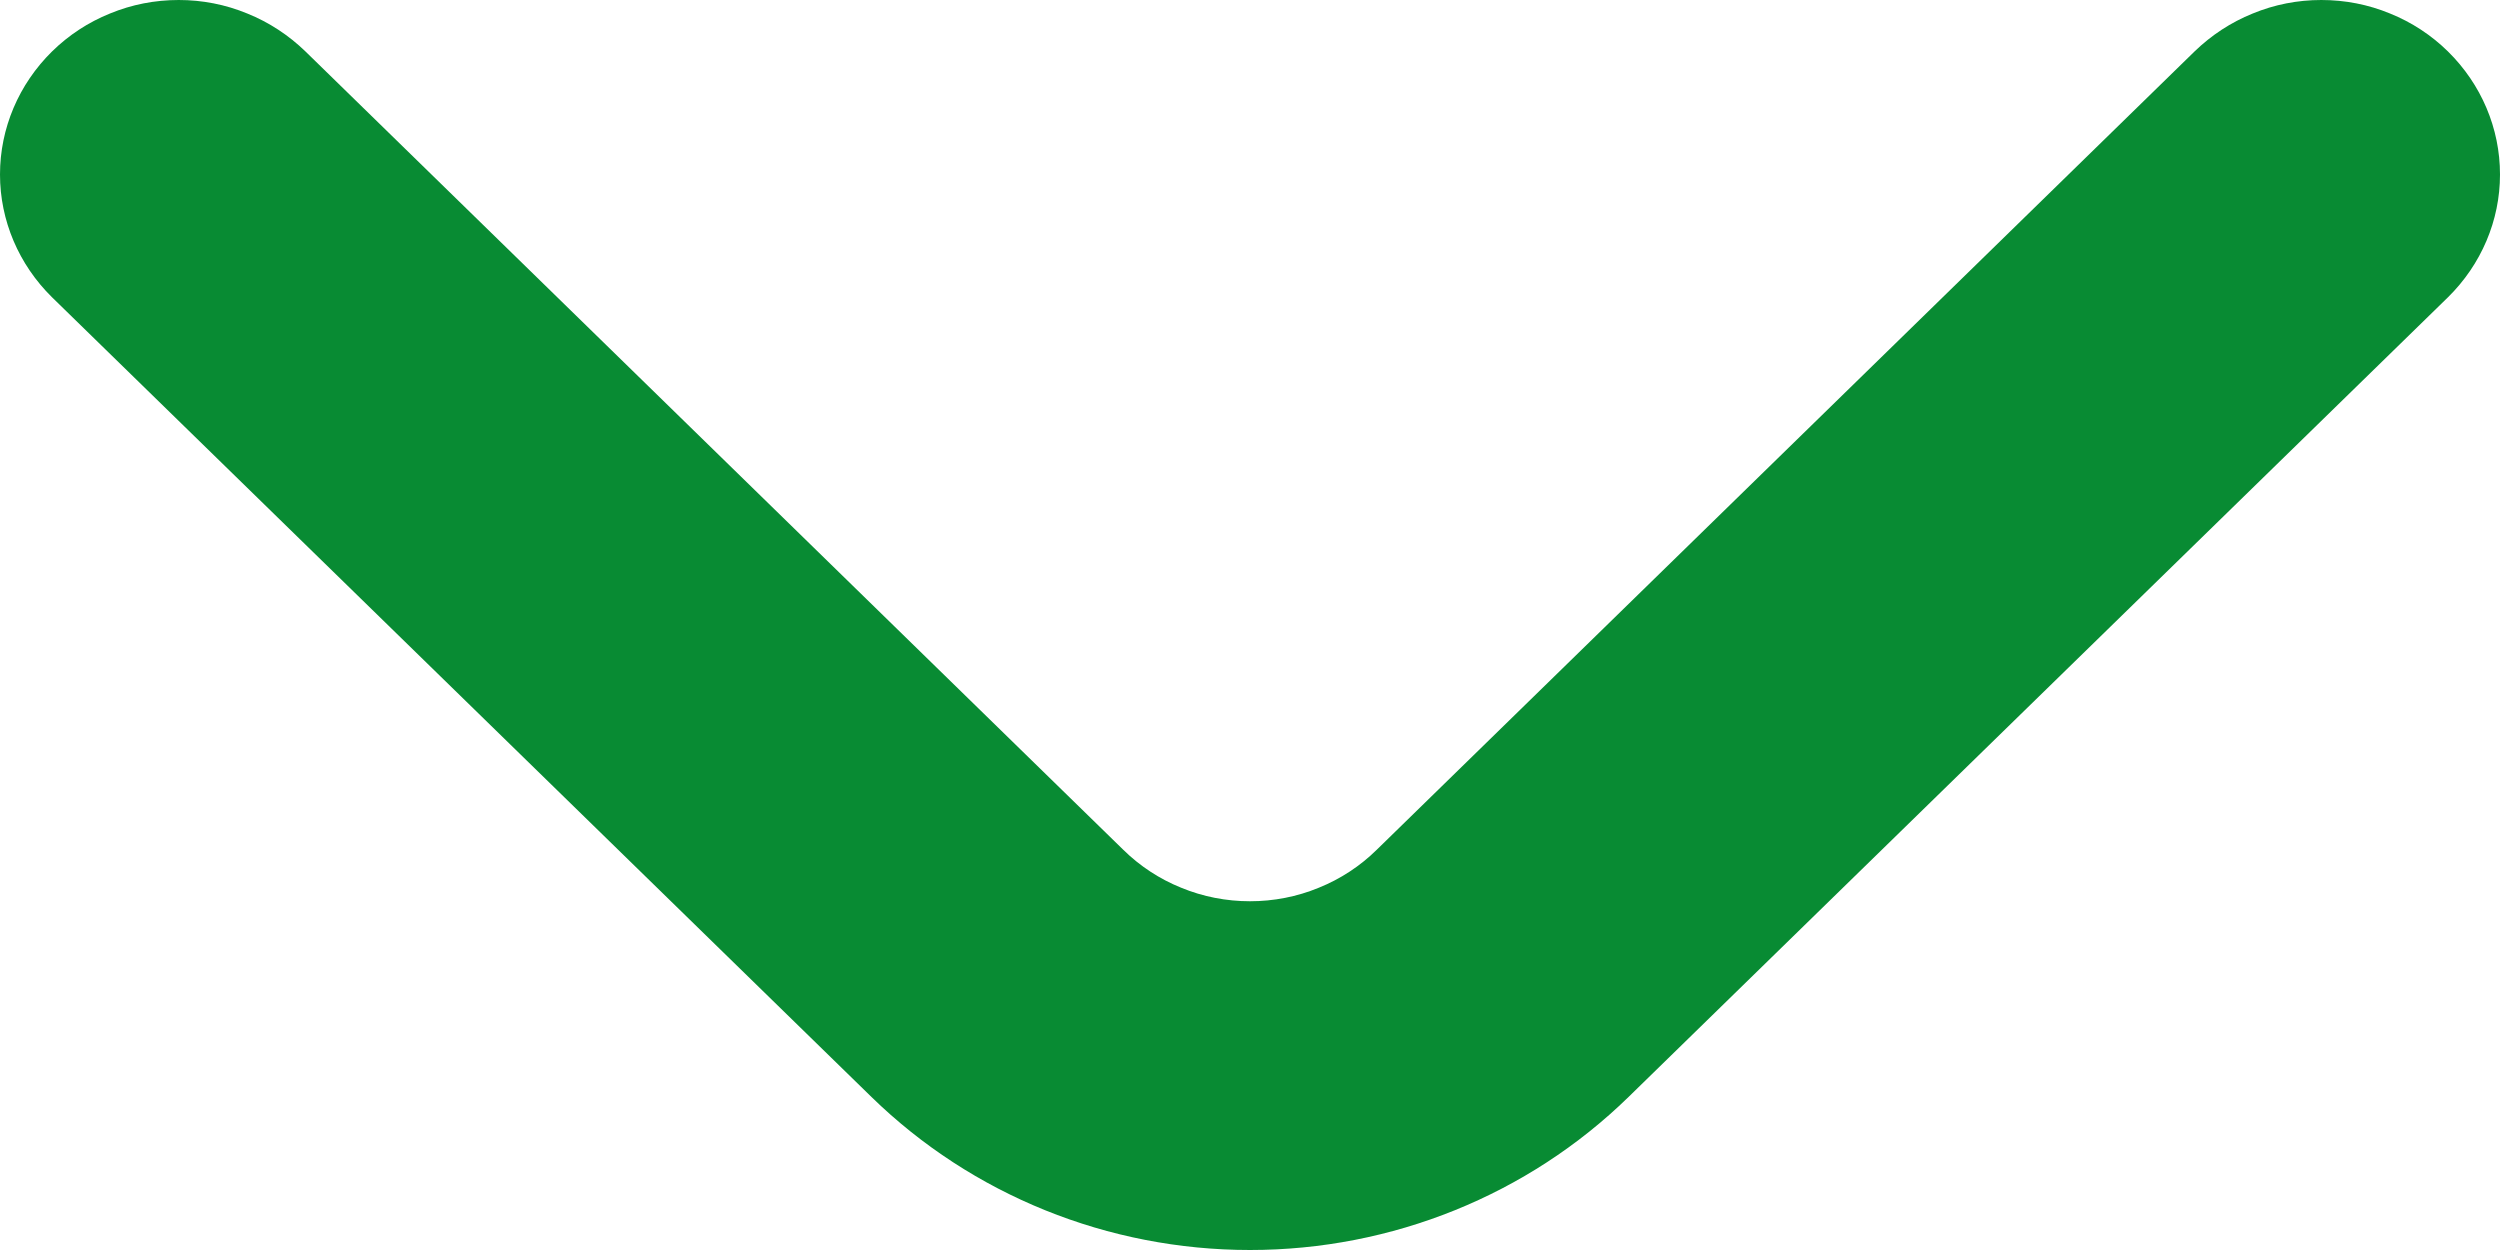
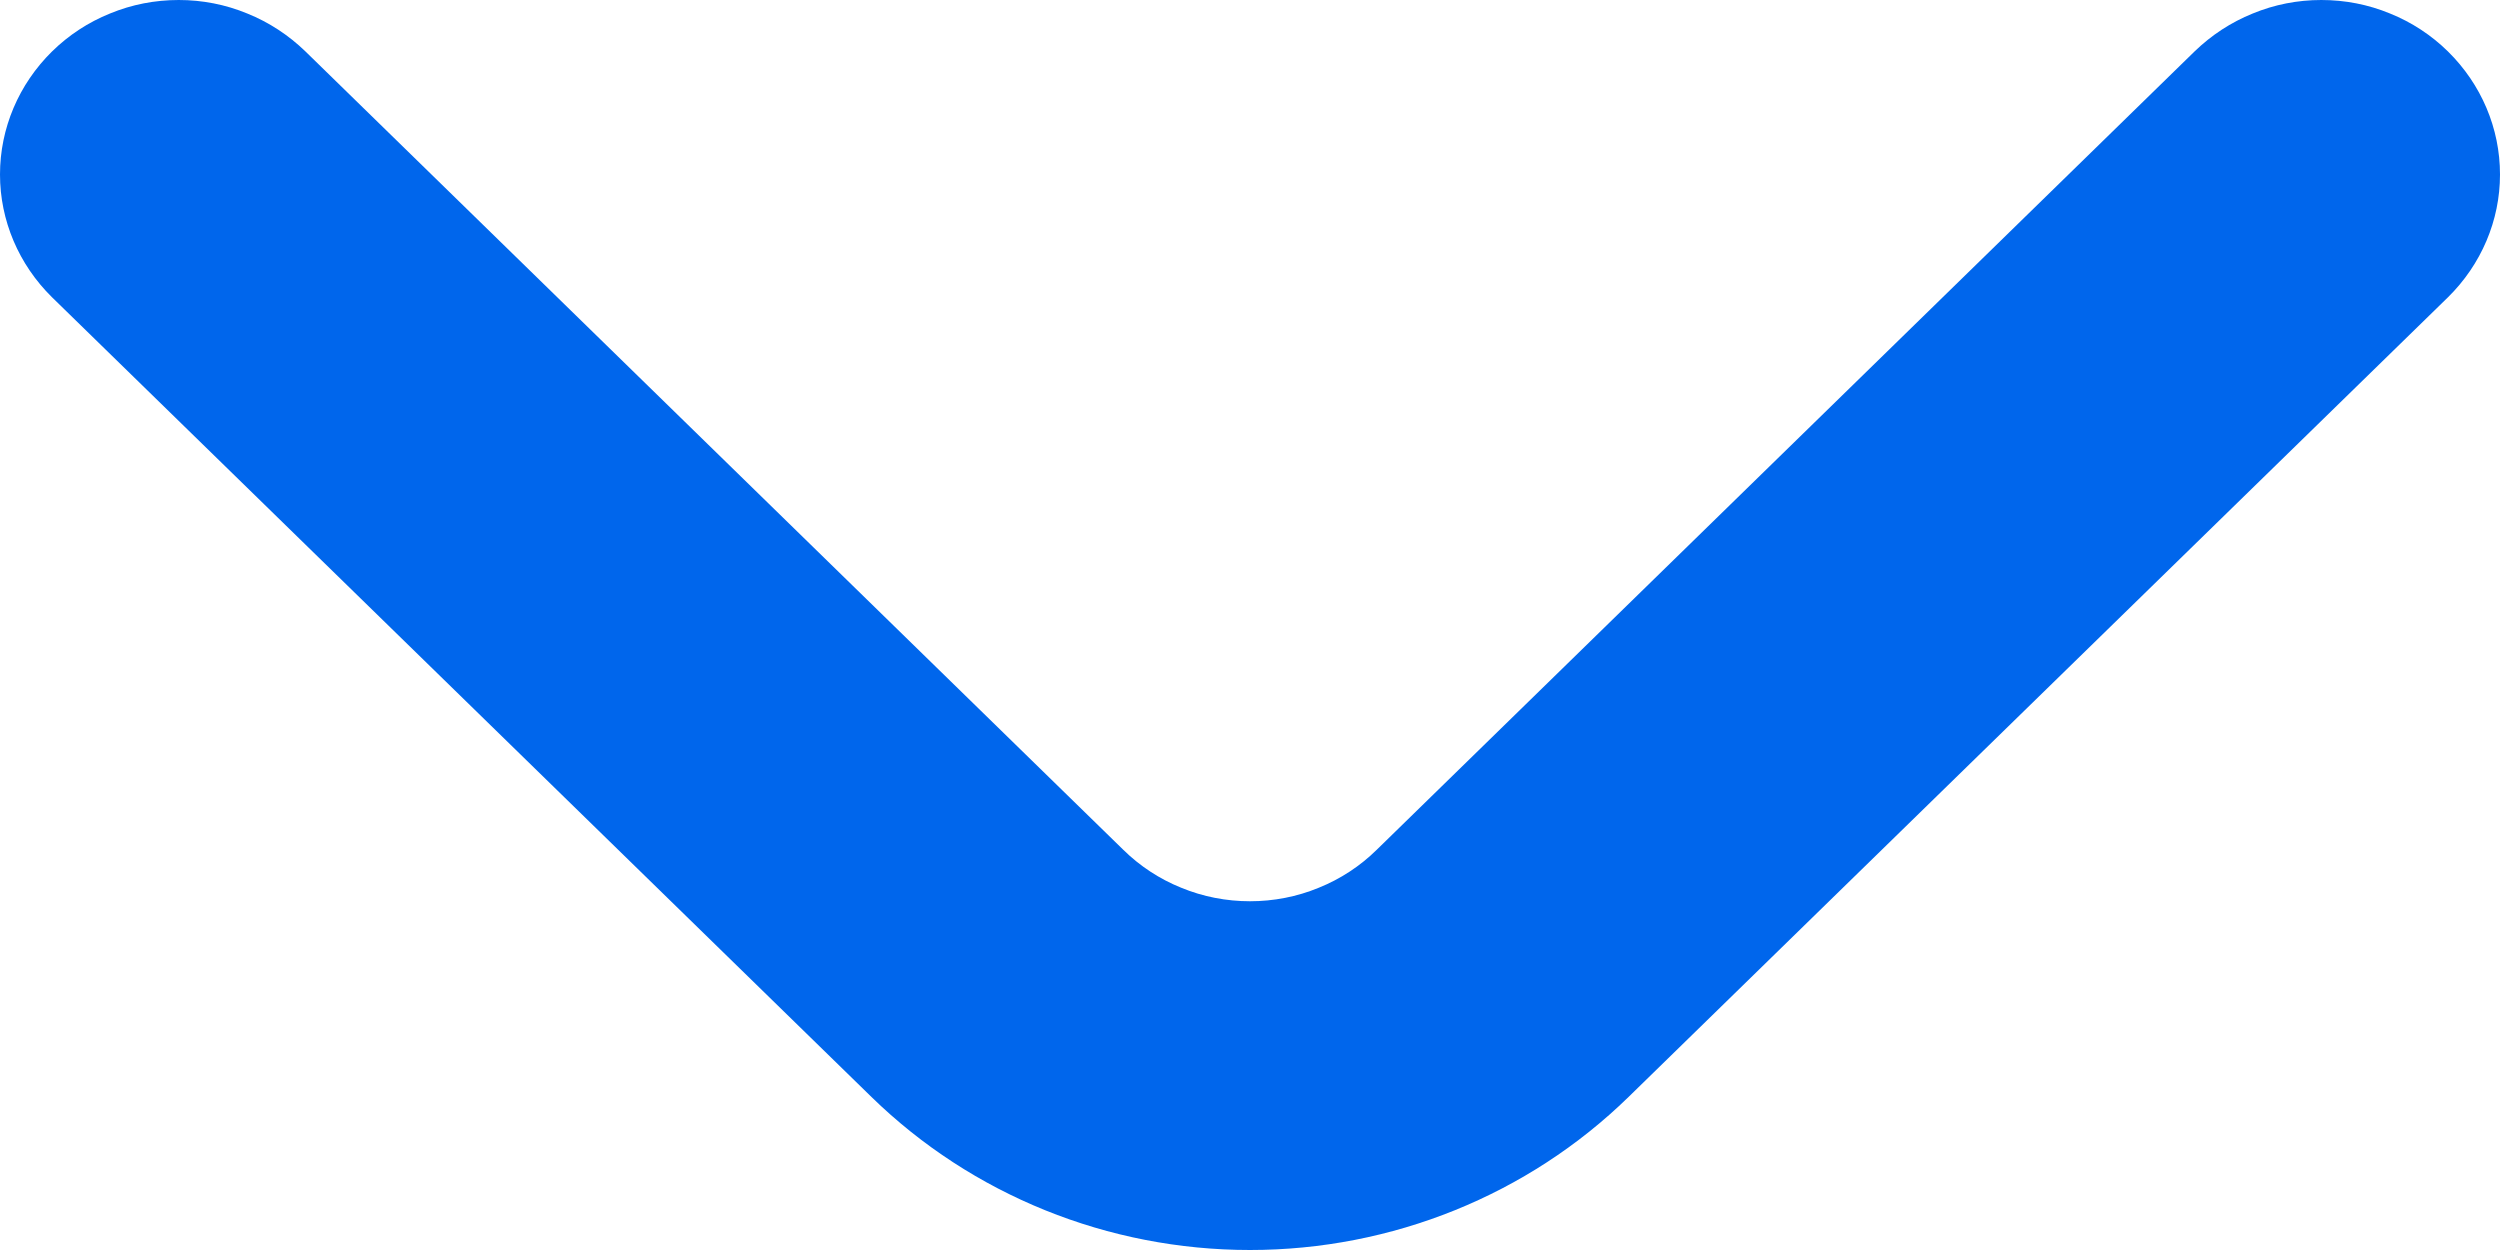
<svg xmlns="http://www.w3.org/2000/svg" width="10" height="5" viewBox="0 0 10 5" fill="none">
-   <path d="M9.792 0.206C9.726 0.141 9.647 0.089 9.56 0.054C9.473 0.018 9.38 0 9.285 0C9.191 0 9.098 0.018 9.011 0.054C8.924 0.089 8.845 0.141 8.778 0.206L5.507 3.399C5.441 3.464 5.362 3.516 5.275 3.551C5.188 3.587 5.094 3.605 5 3.605C4.906 3.605 4.812 3.587 4.725 3.551C4.638 3.516 4.559 3.464 4.493 3.399L1.222 0.206C1.155 0.141 1.076 0.089 0.989 0.054C0.902 0.018 0.809 0 0.715 0C0.62 0 0.527 0.018 0.44 0.054C0.353 0.089 0.274 0.141 0.208 0.206C0.075 0.337 0 0.513 0 0.698C0 0.882 0.075 1.058 0.208 1.189L3.486 4.388C3.888 4.78 4.432 5 5 5C5.568 5 6.112 4.78 6.514 4.388L9.792 1.189C9.925 1.058 10 0.882 10 0.698C10 0.513 9.925 0.337 9.792 0.206Z" fill="#088B33" />
+   <path d="M9.792 0.206C9.726 0.141 9.647 0.089 9.56 0.054C9.473 0.018 9.38 0 9.285 0C9.191 0 9.098 0.018 9.011 0.054C8.924 0.089 8.845 0.141 8.778 0.206L5.507 3.399C5.441 3.464 5.362 3.516 5.275 3.551C5.188 3.587 5.094 3.605 5 3.605C4.906 3.605 4.812 3.587 4.725 3.551C4.638 3.516 4.559 3.464 4.493 3.399L1.222 0.206C1.155 0.141 1.076 0.089 0.989 0.054C0.902 0.018 0.809 0 0.715 0C0.62 0 0.527 0.018 0.44 0.054C0.353 0.089 0.274 0.141 0.208 0.206C0.075 0.337 0 0.513 0 0.698C0 0.882 0.075 1.058 0.208 1.189L3.486 4.388C3.888 4.78 4.432 5 5 5C5.568 5 6.112 4.78 6.514 4.388L9.792 1.189C9.925 1.058 10 0.882 10 0.698C10 0.513 9.925 0.337 9.792 0.206Z" fill="#0066EC" />
</svg>
